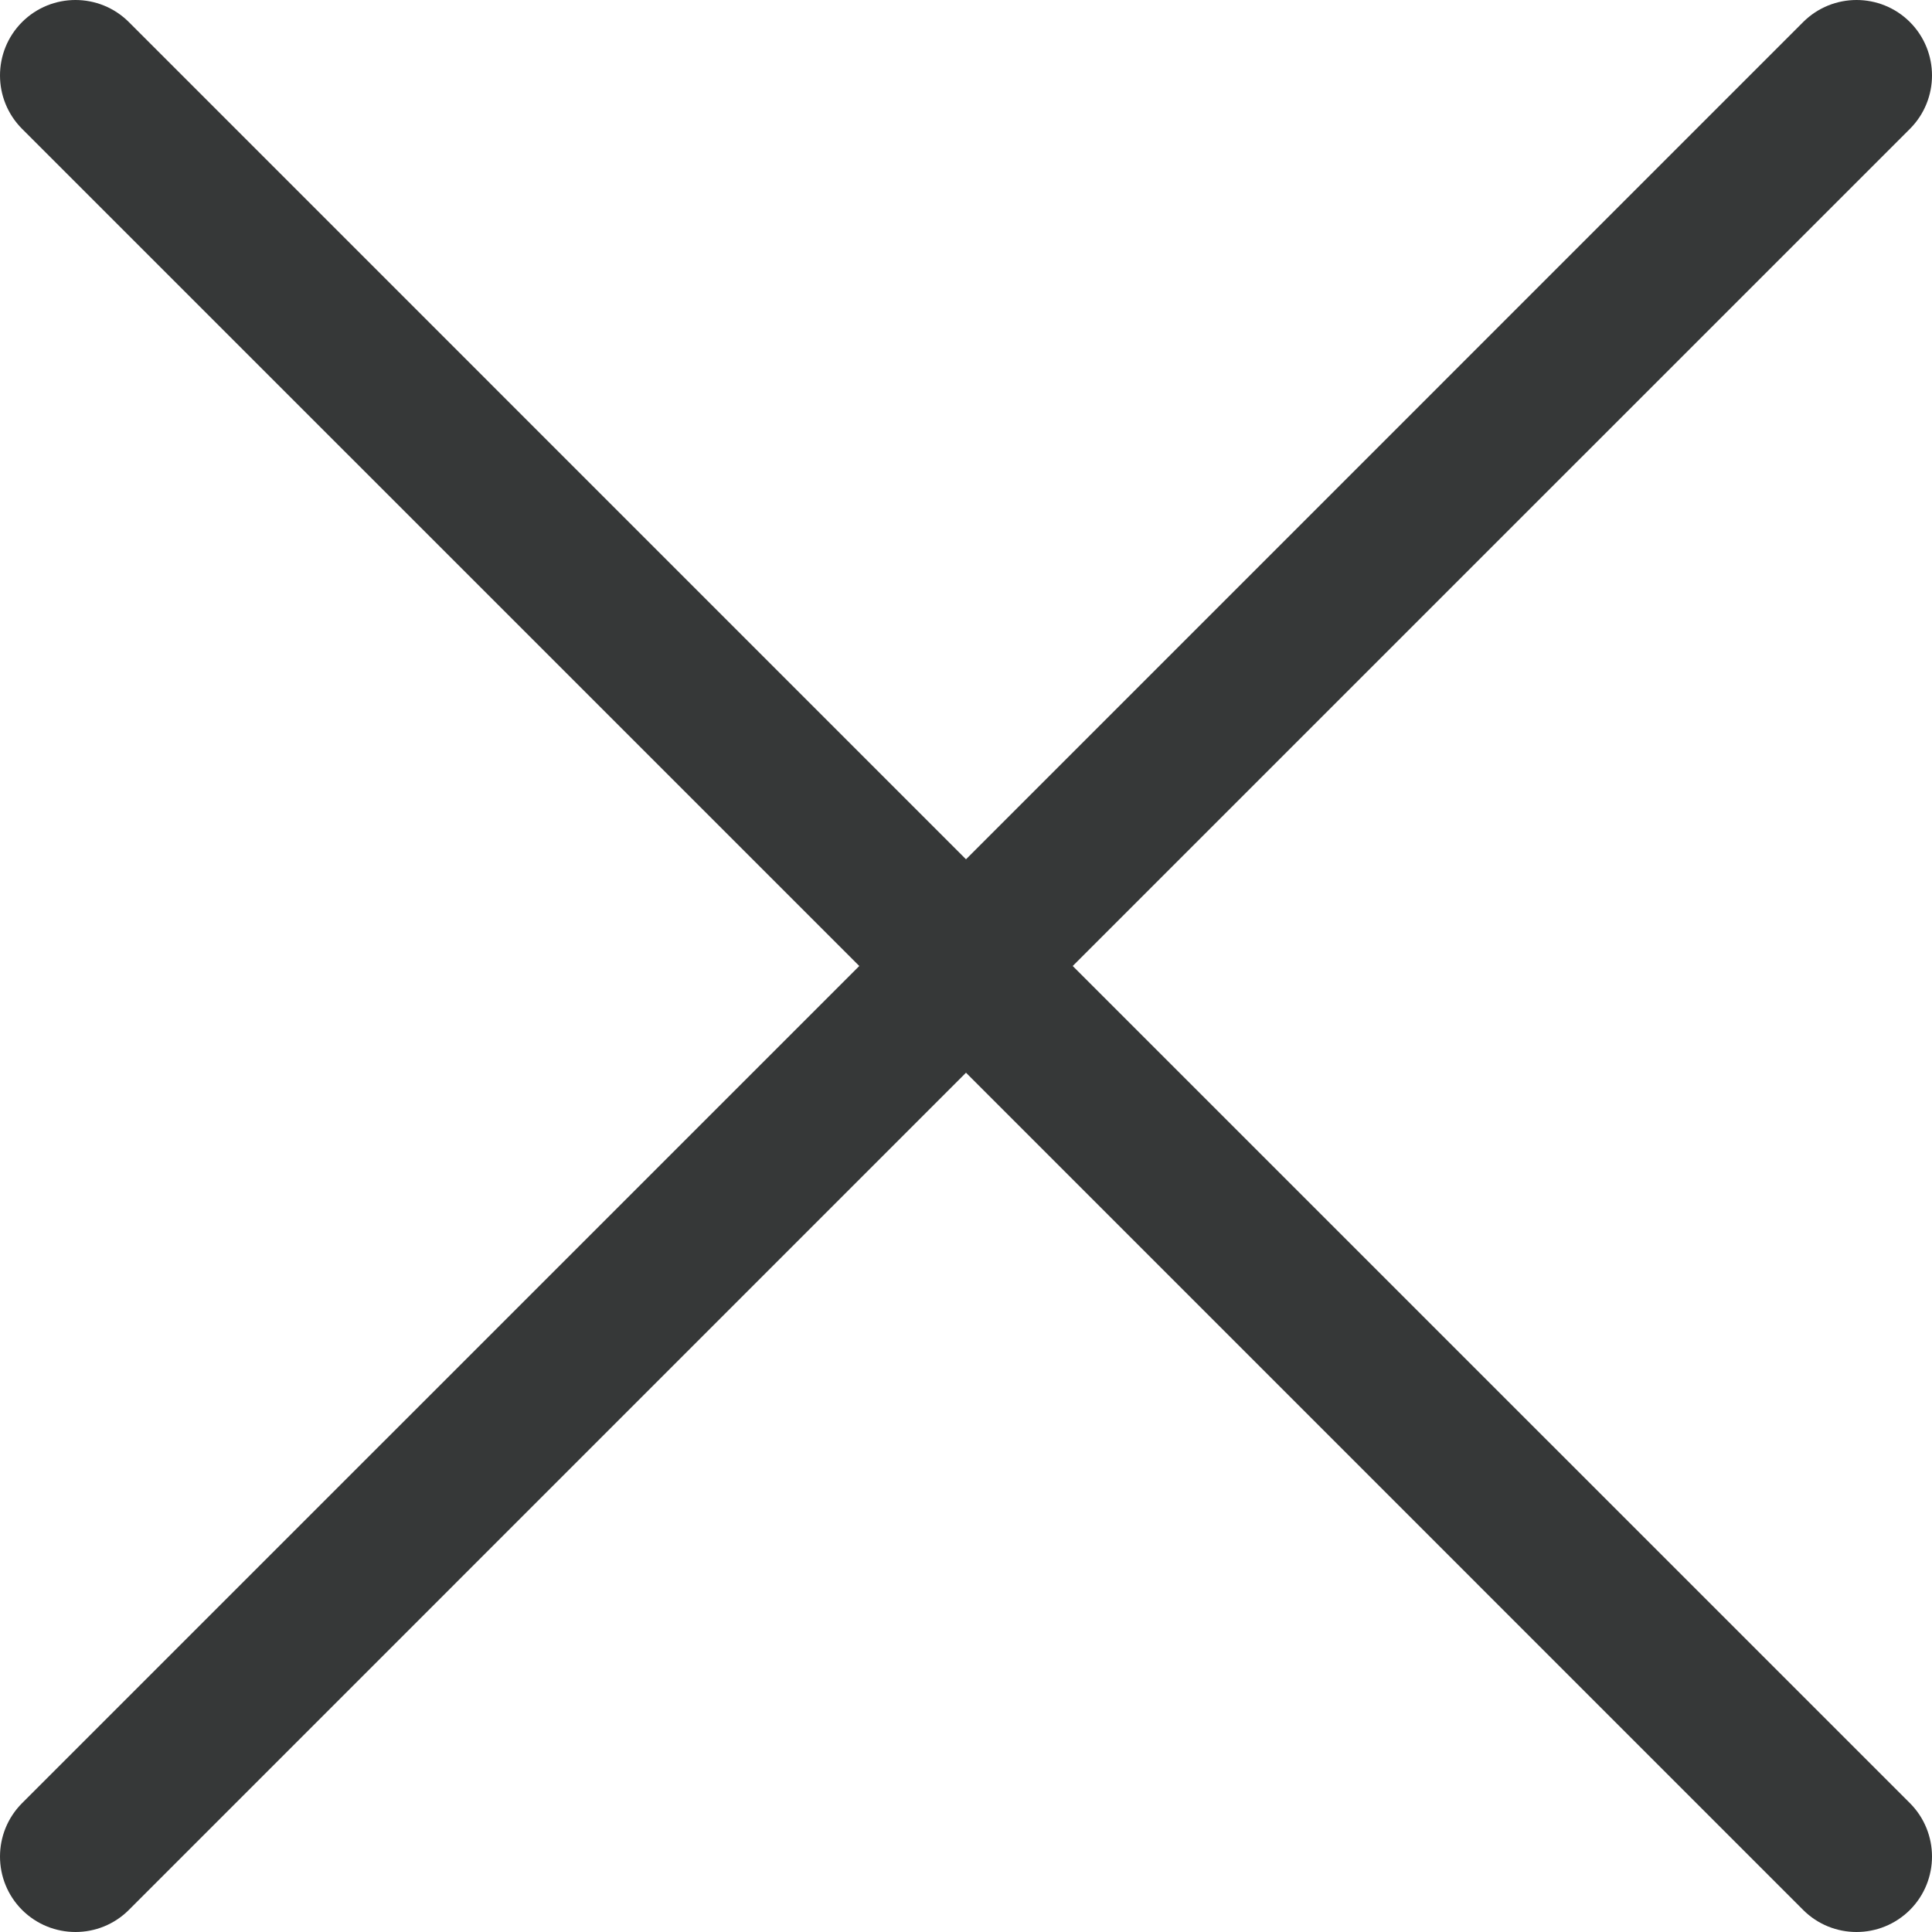
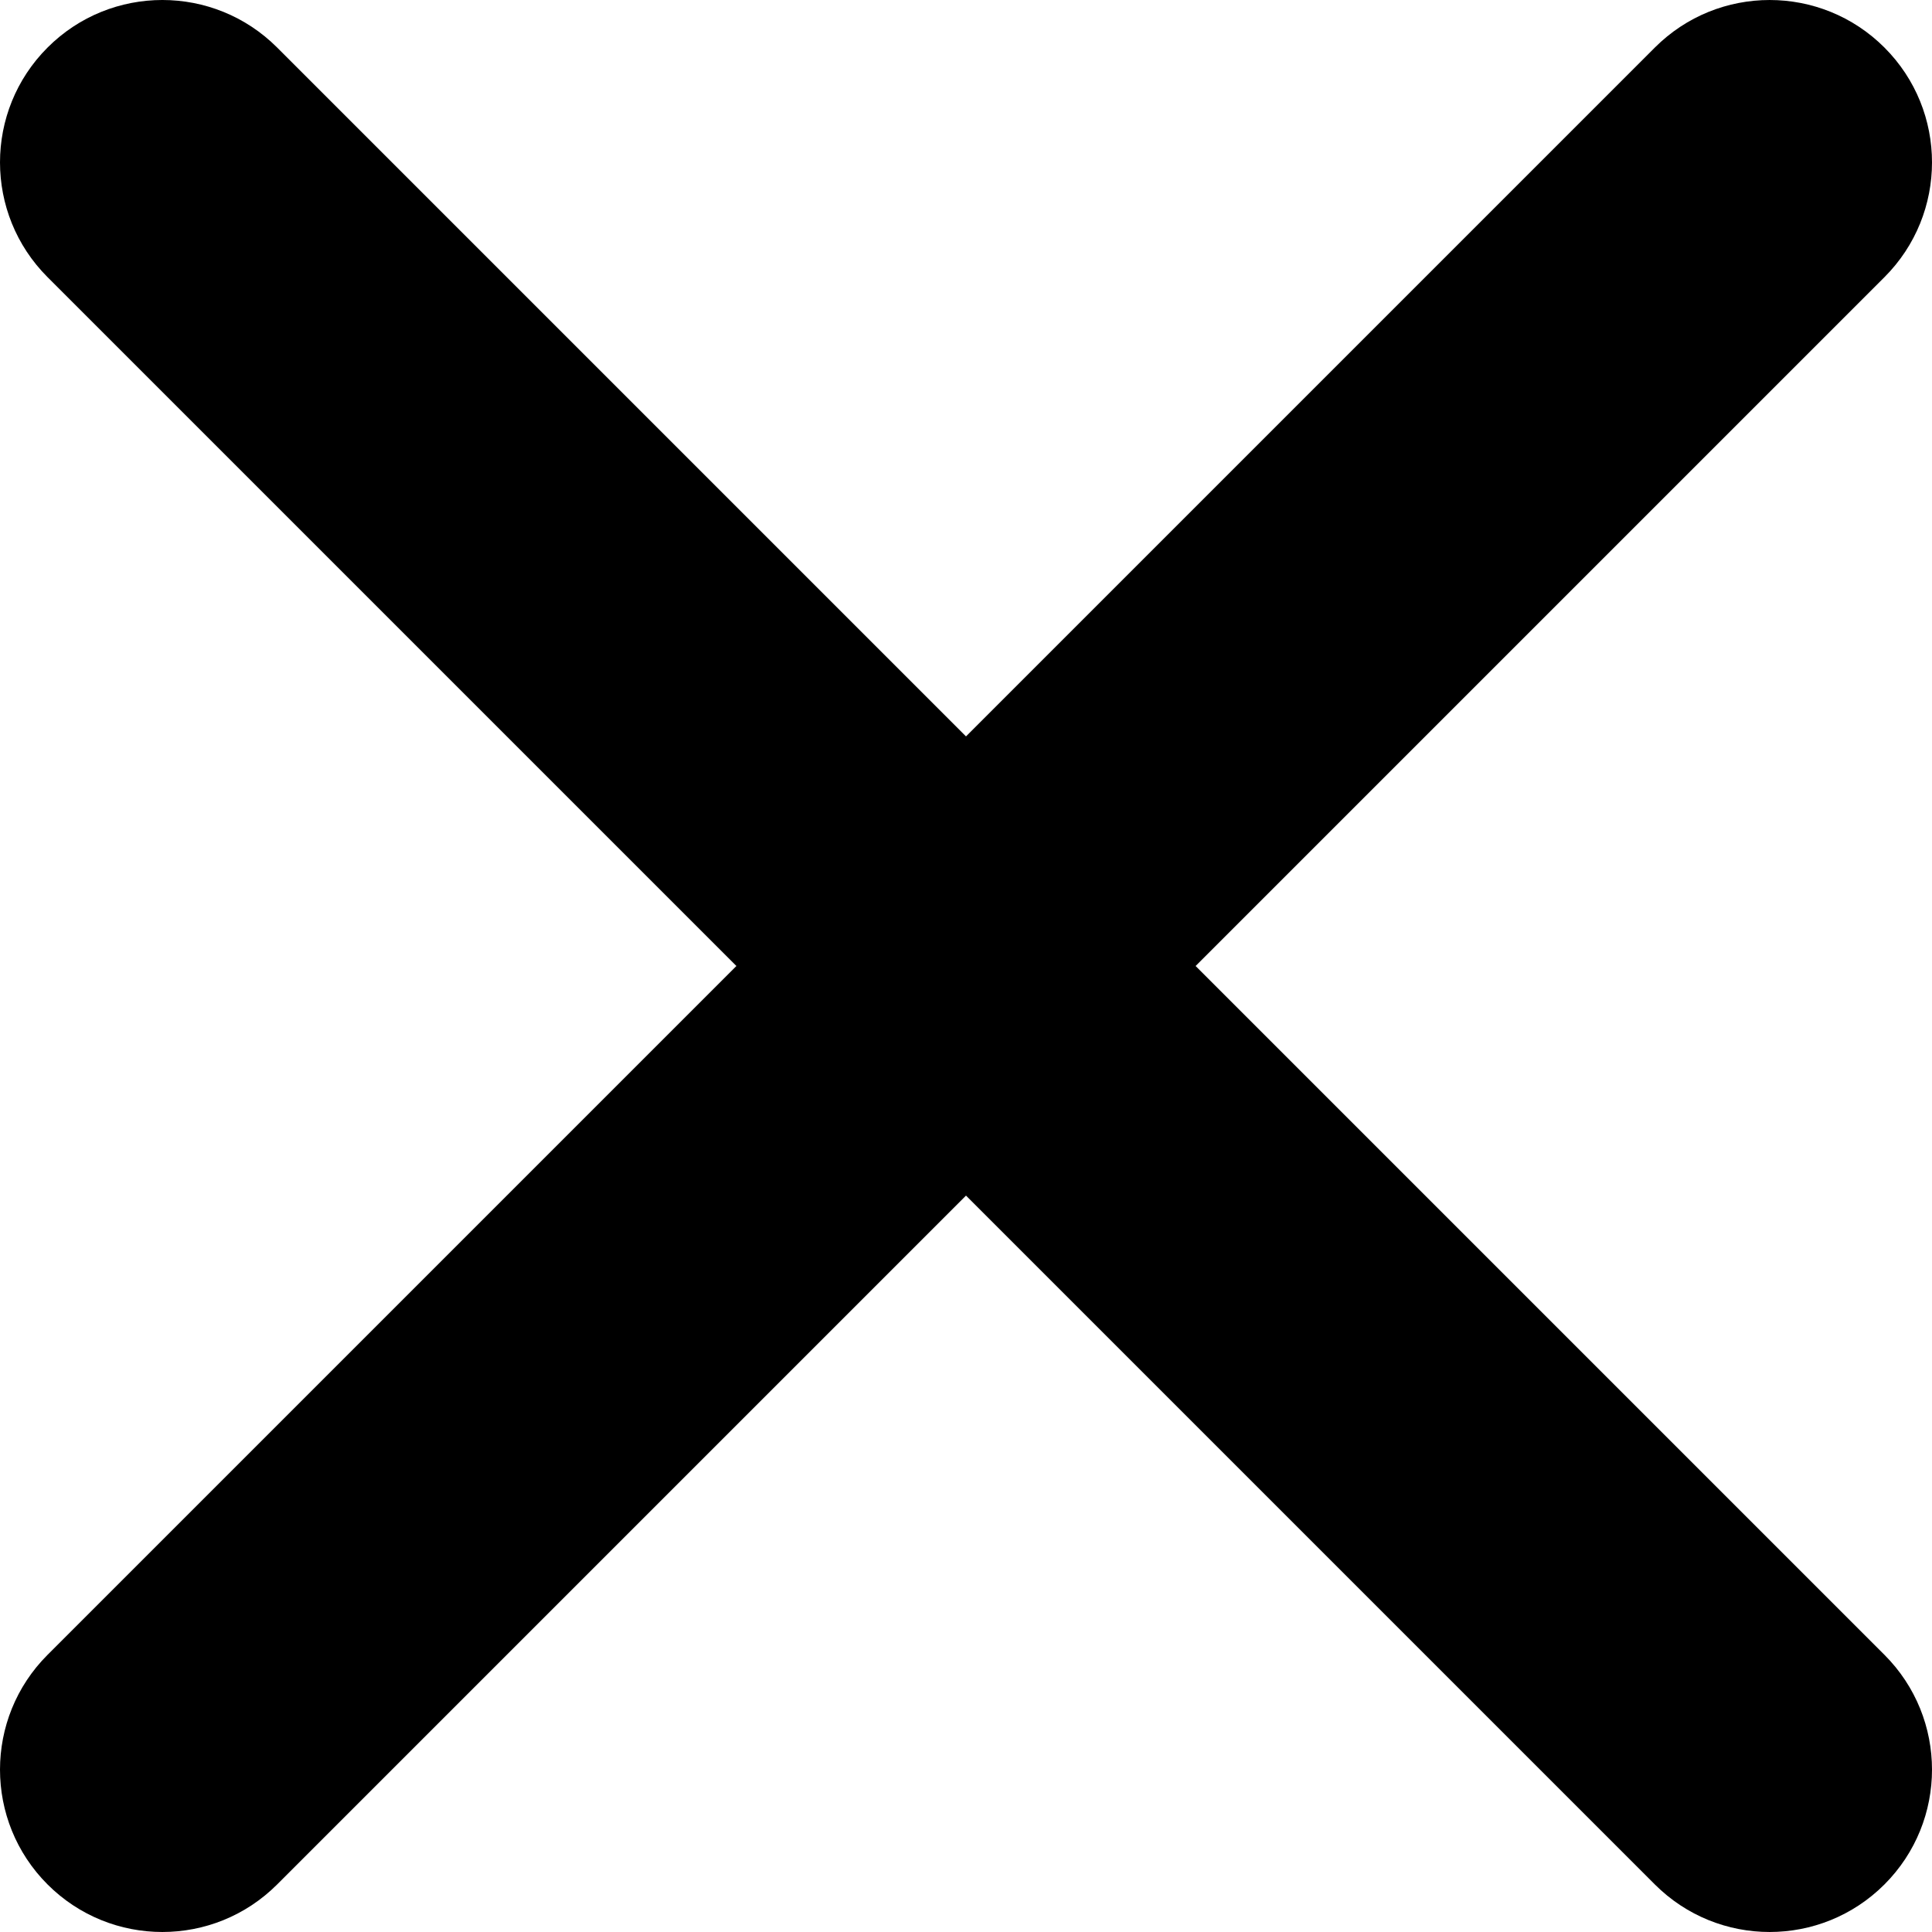
- <svg xmlns="http://www.w3.org/2000/svg" width="26" height="26" viewBox="0 0 26 26" fill="none">
-   <path fill-rule="evenodd" clip-rule="evenodd" d="M14.436 13L25.703 1.734C26.099 1.337 26.099 0.694 25.703 0.297C25.306 -0.099 24.663 -0.099 24.266 0.297L13 11.564L1.734 0.297C1.337 -0.099 0.694 -0.099 0.297 0.297C-0.099 0.694 -0.099 1.337 0.297 1.734L11.564 13L0.297 24.266C-0.099 24.663 -0.099 25.306 0.297 25.703C0.496 25.901 0.756 26 1.016 26C1.276 26 1.536 25.901 1.734 25.703L13 14.436L24.266 25.703C24.464 25.901 24.724 26 24.984 26C25.244 26 25.504 25.901 25.703 25.703C26.099 25.306 26.099 24.663 25.703 24.266L14.436 13Z" fill="#363838" />
+ <svg xmlns="http://www.w3.org/2000/svg" version="1.1" id="Capa_1" x="0px" y="0px" viewBox="0 0 212.982 212.982" style="enable-background:new 0 0 212.982 212.982;" xml:space="preserve">
+   <g id="Close">
+     <path style="fill-rule:evenodd;clip-rule:evenodd;" d="M131.804,106.491l75.936-75.936c6.99-6.99,6.99-18.323,0-25.312   c-6.99-6.99-18.322-6.99-25.312,0l-75.937,75.937L30.554,5.242c-6.99-6.99-18.322-6.99-25.312,0c-6.989,6.99-6.989,18.323,0,25.312   l75.937,75.936L5.242,182.427c-6.989,6.99-6.989,18.323,0,25.312c6.99,6.99,18.322,6.99,25.312,0l75.937-75.937l75.937,75.937   c6.989,6.99,18.322,6.99,25.312,0c6.99-6.99,6.99-18.322,0-25.312L131.804,106.491z" />
+   </g>
+   <g>
+ </g>
+   <g>
+ </g>
+   <g>
+ </g>
+   <g>
+ </g>
+   <g>
+ </g>
+   <g>
+ </g>
+   <g>
+ </g>
+   <g>
+ </g>
+   <g>
+ </g>
+   <g>
+ </g>
+   <g>
+ </g>
+   <g>
+ </g>
+   <g>
+ </g>
+   <g>
+ </g>
+   <g>
+ </g>
</svg>
